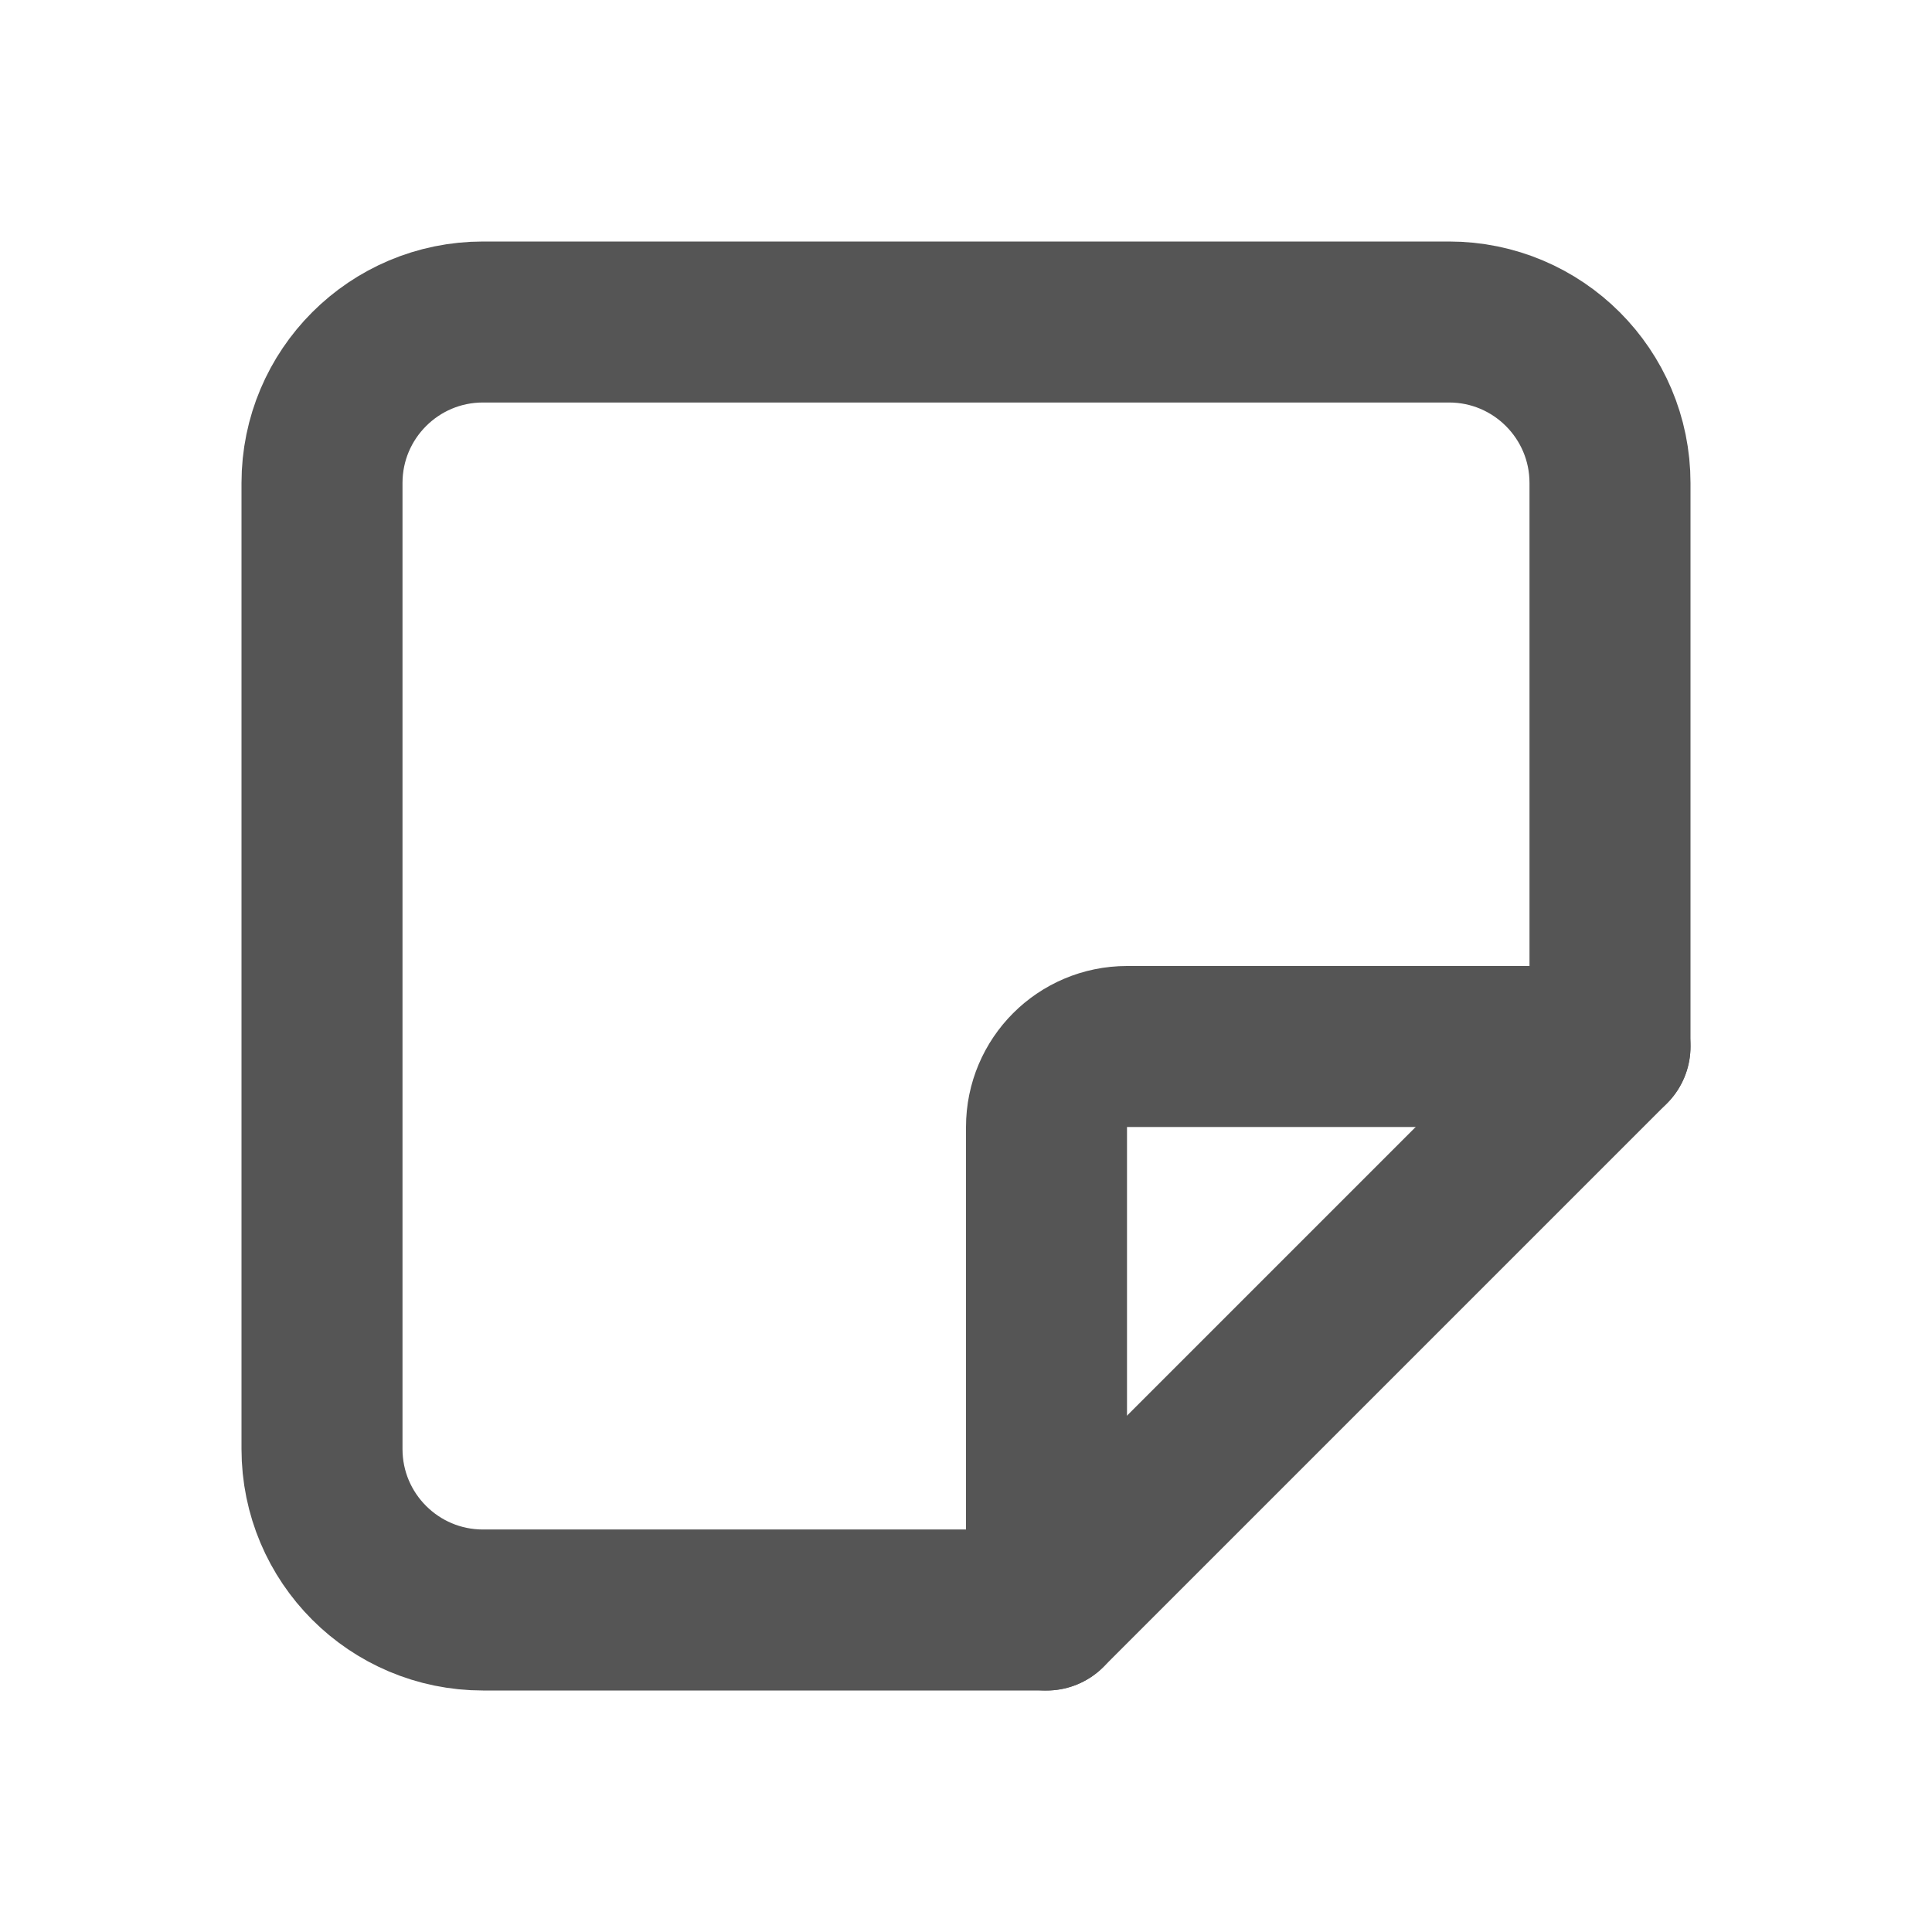
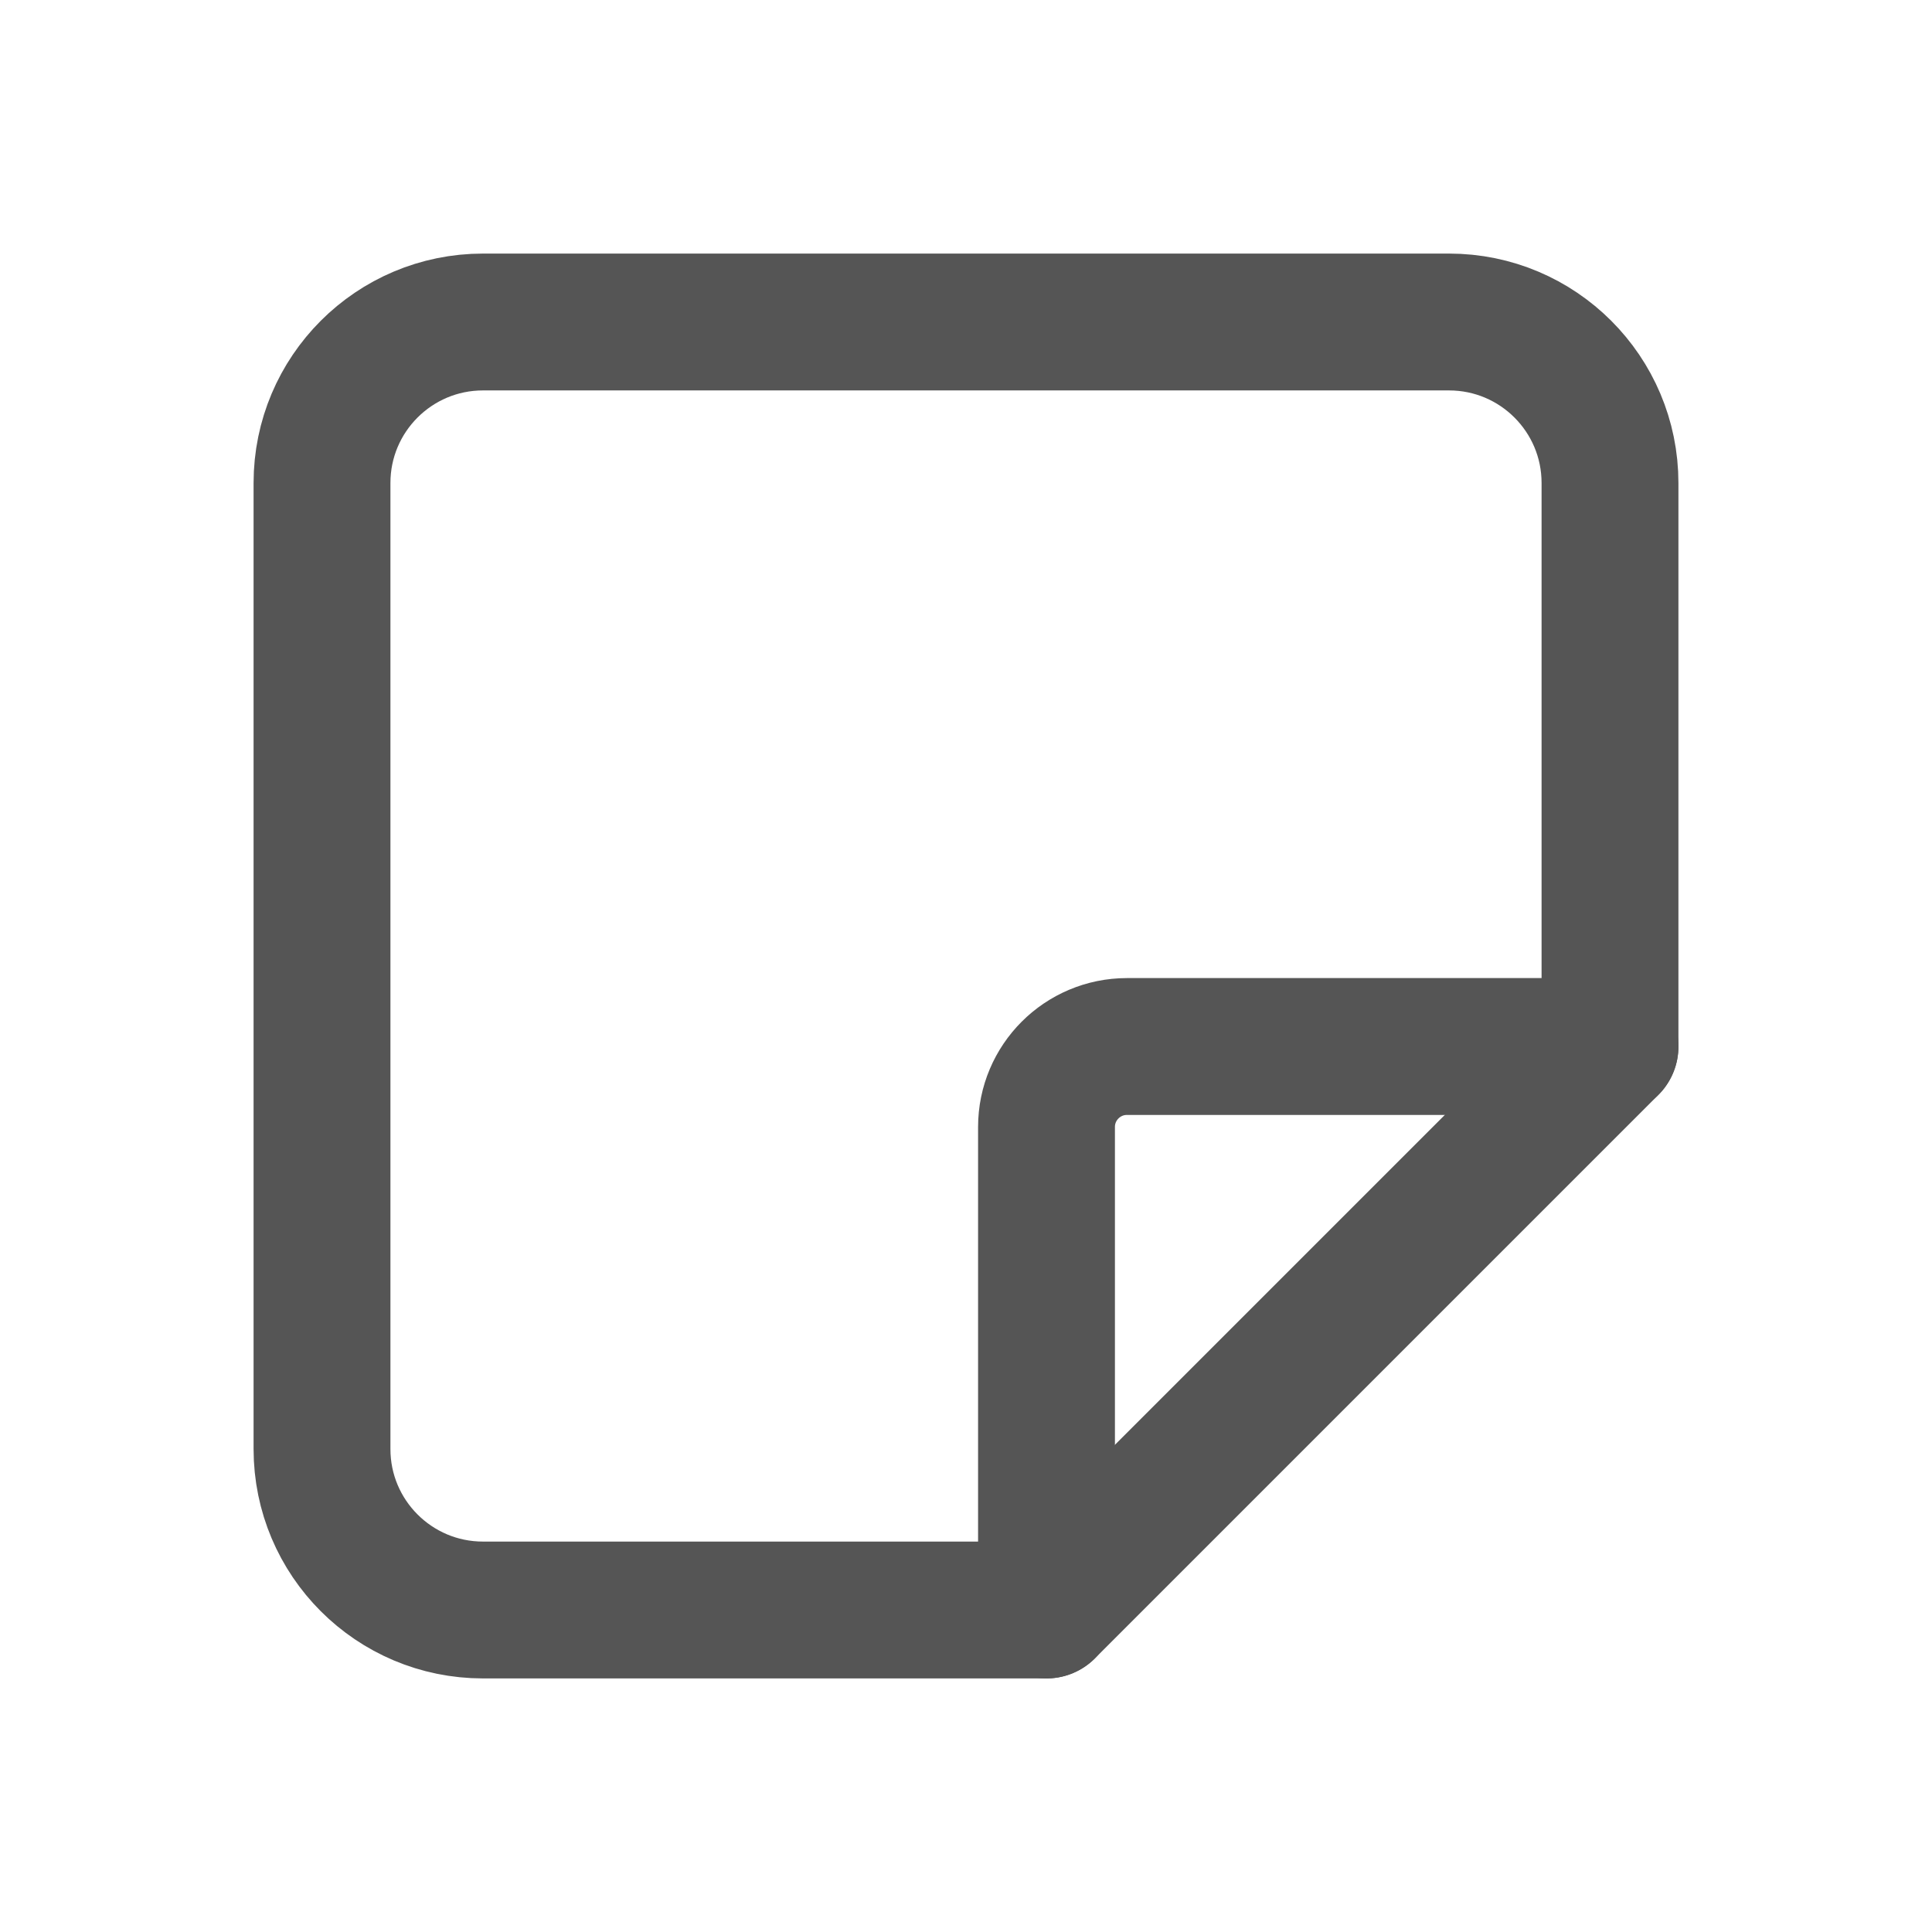
- <svg xmlns="http://www.w3.org/2000/svg" width="24" height="24" viewBox="0 0 24 24" fill="none" stroke="#555555" stroke-width="2" stroke-linecap="round" stroke-linejoin="round">
+ <svg xmlns="http://www.w3.org/2000/svg" width="24" height="24" viewBox="0 0 24 24" fill="none" stroke="#555555" stroke-width="1.7" stroke-linecap="round" stroke-linejoin="round">
  <path stroke="none" d="M0 0h24v24H0z" fill="none" />
  <path d="M13 20l7 -7" />
  <path d="M13 20v-6a1 1 0 0 1 1 -1h6v-7a2 2 0 0 0 -2 -2h-12a2 2 0 0 0 -2 2v12a2 2 0 0 0 2 2h7" />
</svg>
